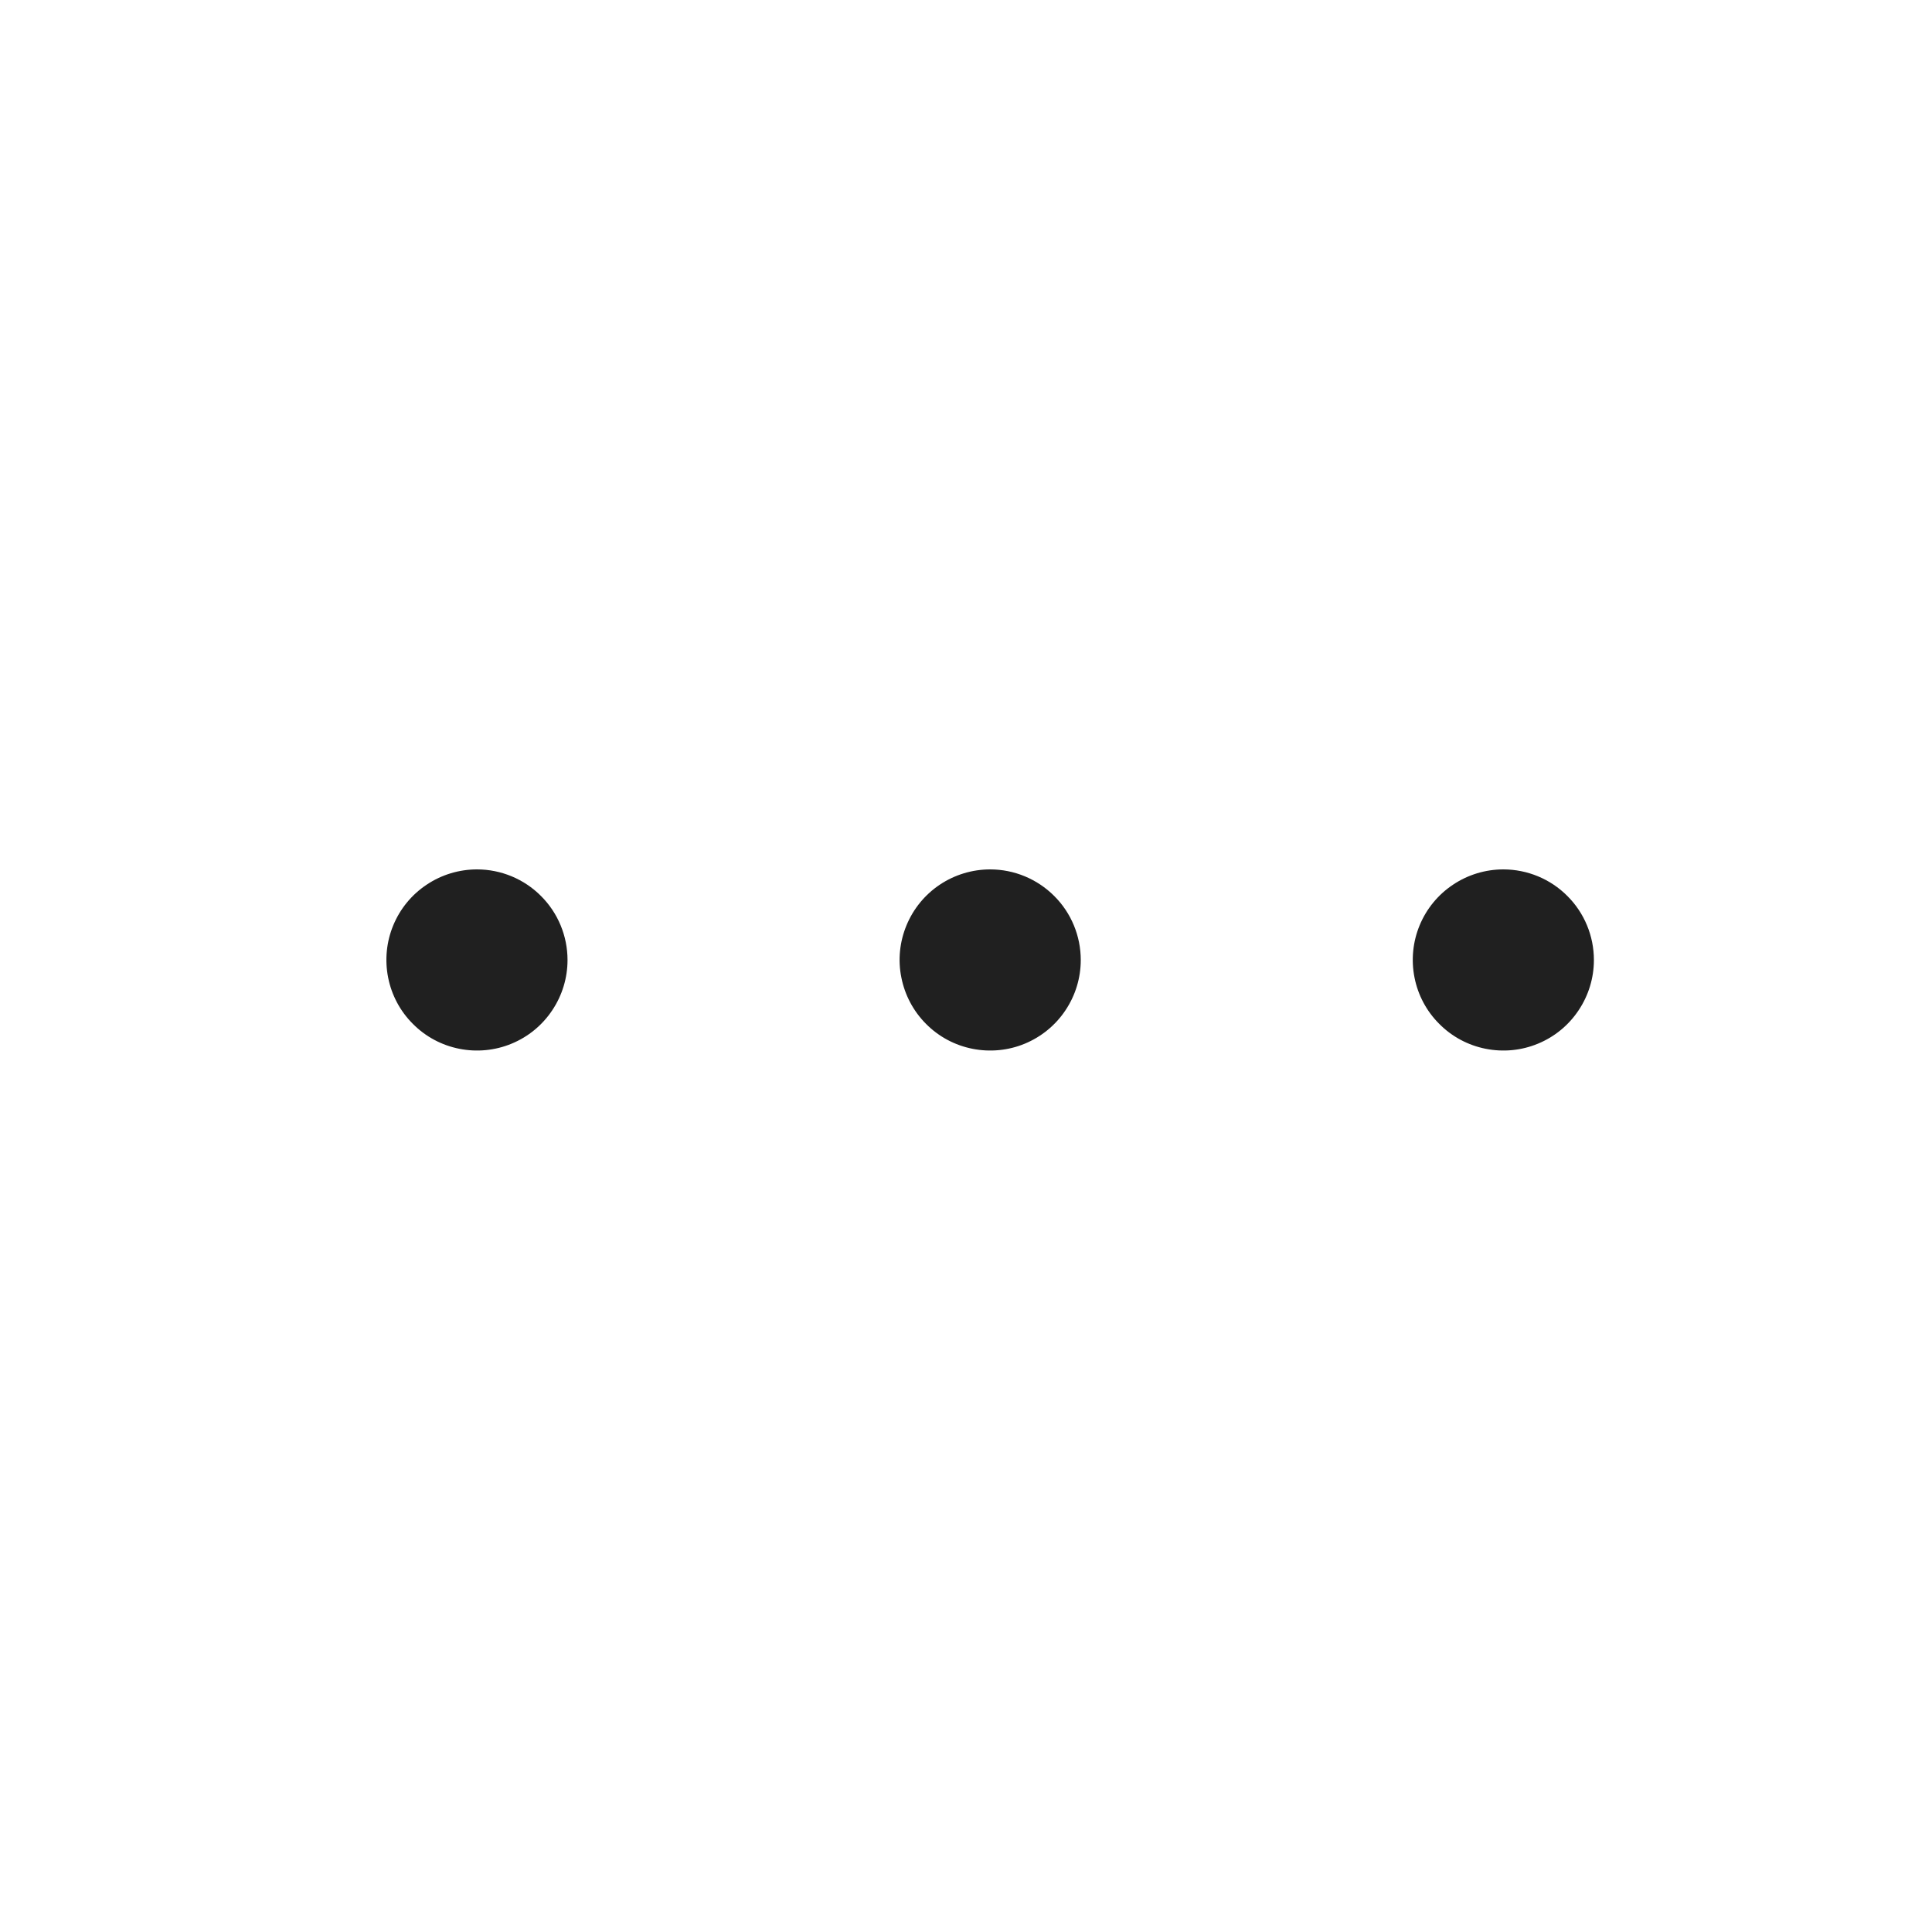
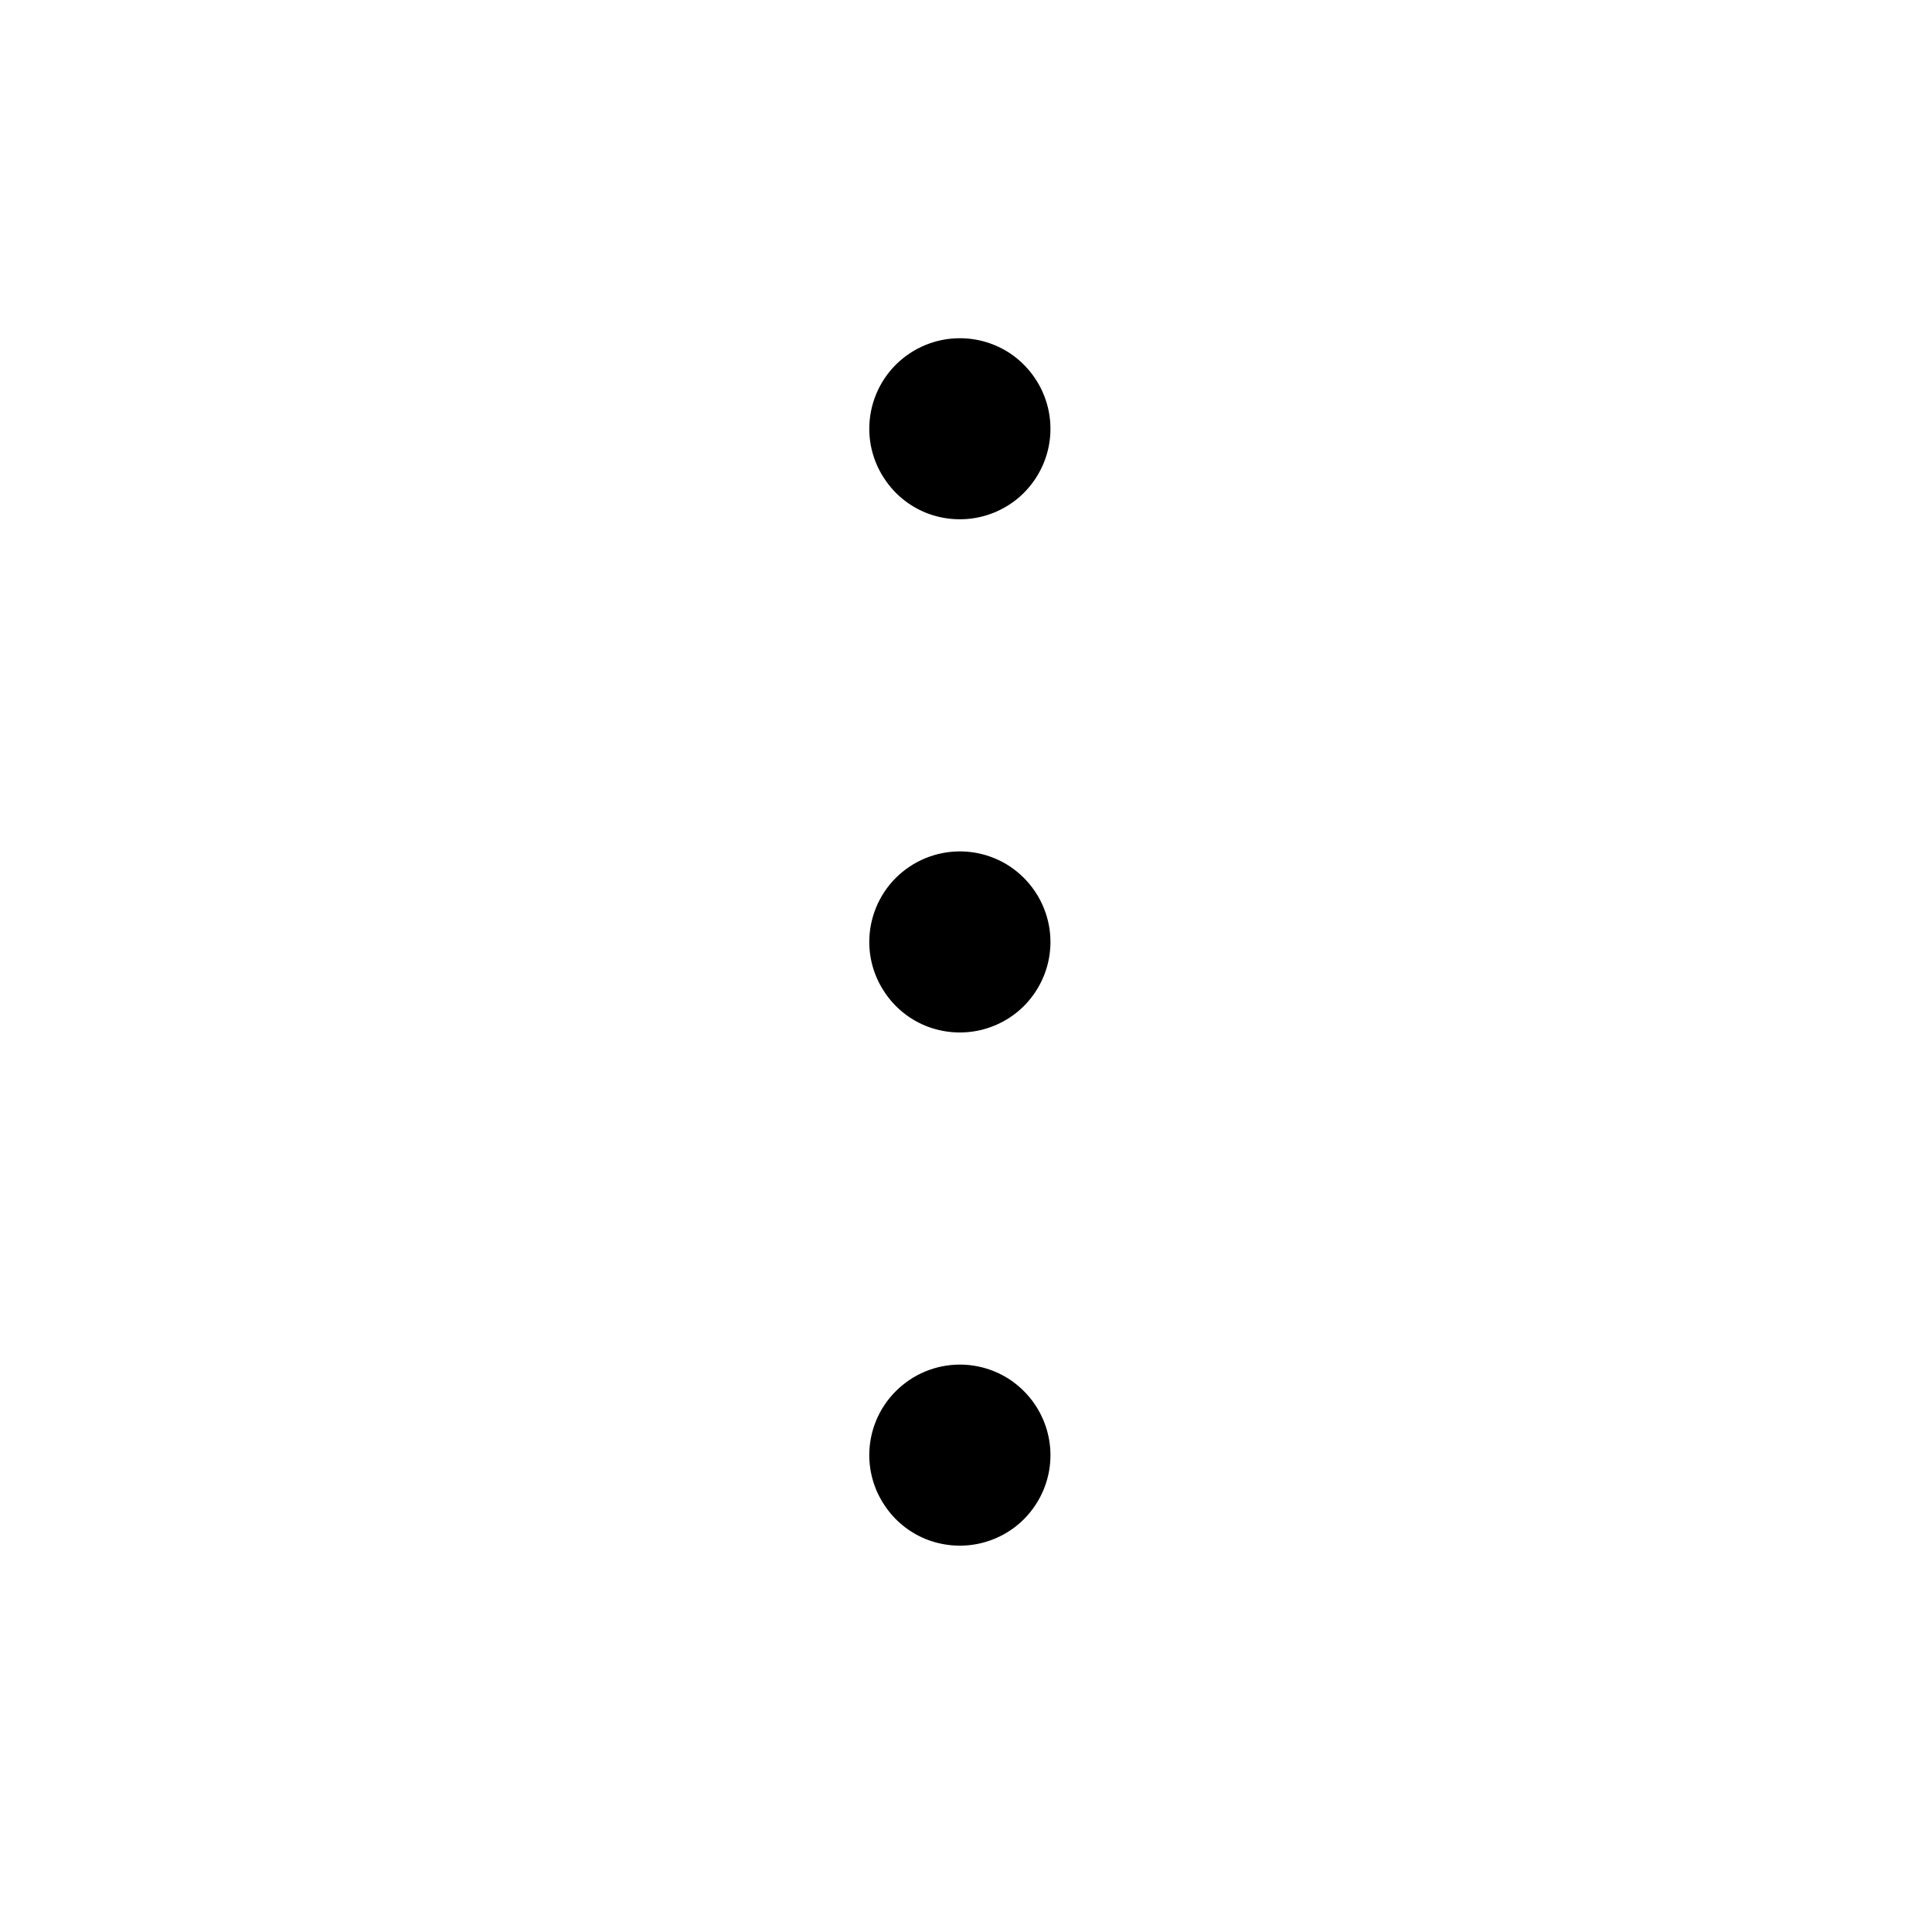
- <svg xmlns="http://www.w3.org/2000/svg" width="20" height="20" viewBox="0 0 20 20" fill="none">
-   <path d="M11.188 9.938C11.188 10.123 11.133 10.304 11.03 10.458C10.927 10.613 10.78 10.733 10.609 10.804C10.438 10.875 10.249 10.893 10.067 10.857C9.885 10.821 9.718 10.732 9.587 10.6C9.456 10.469 9.367 10.302 9.331 10.12C9.294 9.939 9.313 9.75 9.384 9.579C9.455 9.407 9.575 9.261 9.729 9.158C9.883 9.055 10.065 9 10.25 9C10.499 9 10.737 9.099 10.913 9.275C11.089 9.45 11.188 9.689 11.188 9.938ZM15.562 9C15.377 9 15.196 9.055 15.042 9.158C14.887 9.261 14.767 9.407 14.696 9.579C14.625 9.75 14.607 9.939 14.643 10.12C14.679 10.302 14.768 10.469 14.9 10.6C15.031 10.732 15.198 10.821 15.38 10.857C15.562 10.893 15.75 10.875 15.921 10.804C16.093 10.733 16.239 10.613 16.342 10.458C16.445 10.304 16.5 10.123 16.5 9.938C16.5 9.689 16.401 9.45 16.225 9.275C16.05 9.099 15.811 9 15.562 9ZM4.938 9C4.752 9 4.571 9.055 4.417 9.158C4.262 9.261 4.142 9.407 4.071 9.579C4 9.75 3.982 9.939 4.018 10.12C4.054 10.302 4.143 10.469 4.275 10.6C4.406 10.732 4.573 10.821 4.755 10.857C4.936 10.893 5.125 10.875 5.296 10.804C5.468 10.733 5.614 10.613 5.717 10.458C5.82 10.304 5.875 10.123 5.875 9.938C5.875 9.689 5.776 9.45 5.6 9.275C5.425 9.099 5.186 9 4.938 9Z" fill="#202020" />
+ <svg xmlns="http://www.w3.org/2000/svg" width="16" height="16" viewBox="0 0 16 16" fill="none">
+   <path d="M7.949 7.051C8.098 7.051 8.243 7.095 8.366 7.177C8.489 7.26 8.585 7.377 8.642 7.514C8.699 7.651 8.714 7.802 8.685 7.947C8.656 8.093 8.584 8.226 8.48 8.331C8.375 8.436 8.241 8.507 8.096 8.536C7.95 8.565 7.799 8.55 7.662 8.494C7.525 8.437 7.408 8.341 7.326 8.217C7.243 8.094 7.199 7.949 7.199 7.801C7.199 7.602 7.278 7.411 7.419 7.27C7.56 7.13 7.75 7.051 7.949 7.051ZM7.199 3.551C7.199 3.699 7.243 3.844 7.326 3.967C7.408 4.091 7.525 4.187 7.662 4.244C7.799 4.3 7.95 4.315 8.096 4.286C8.241 4.257 8.375 4.186 8.48 4.081C8.584 3.976 8.656 3.843 8.685 3.697C8.714 3.552 8.699 3.401 8.642 3.264C8.585 3.127 8.489 3.01 8.366 2.927C8.243 2.845 8.098 2.801 7.949 2.801C7.75 2.801 7.56 2.88 7.419 3.02C7.278 3.161 7.199 3.352 7.199 3.551ZM7.199 12.051C7.199 12.199 7.243 12.344 7.326 12.467C7.408 12.591 7.525 12.687 7.662 12.744C7.799 12.8 7.95 12.815 8.096 12.786C8.241 12.757 8.375 12.686 8.48 12.581C8.584 12.476 8.656 12.343 8.685 12.197C8.714 12.052 8.699 11.901 8.642 11.764C8.585 11.627 8.489 11.51 8.366 11.427C8.243 11.345 8.098 11.301 7.949 11.301C7.75 11.301 7.56 11.38 7.419 11.521C7.278 11.661 7.199 11.852 7.199 12.051Z" fill="currentColor" />
</svg>
